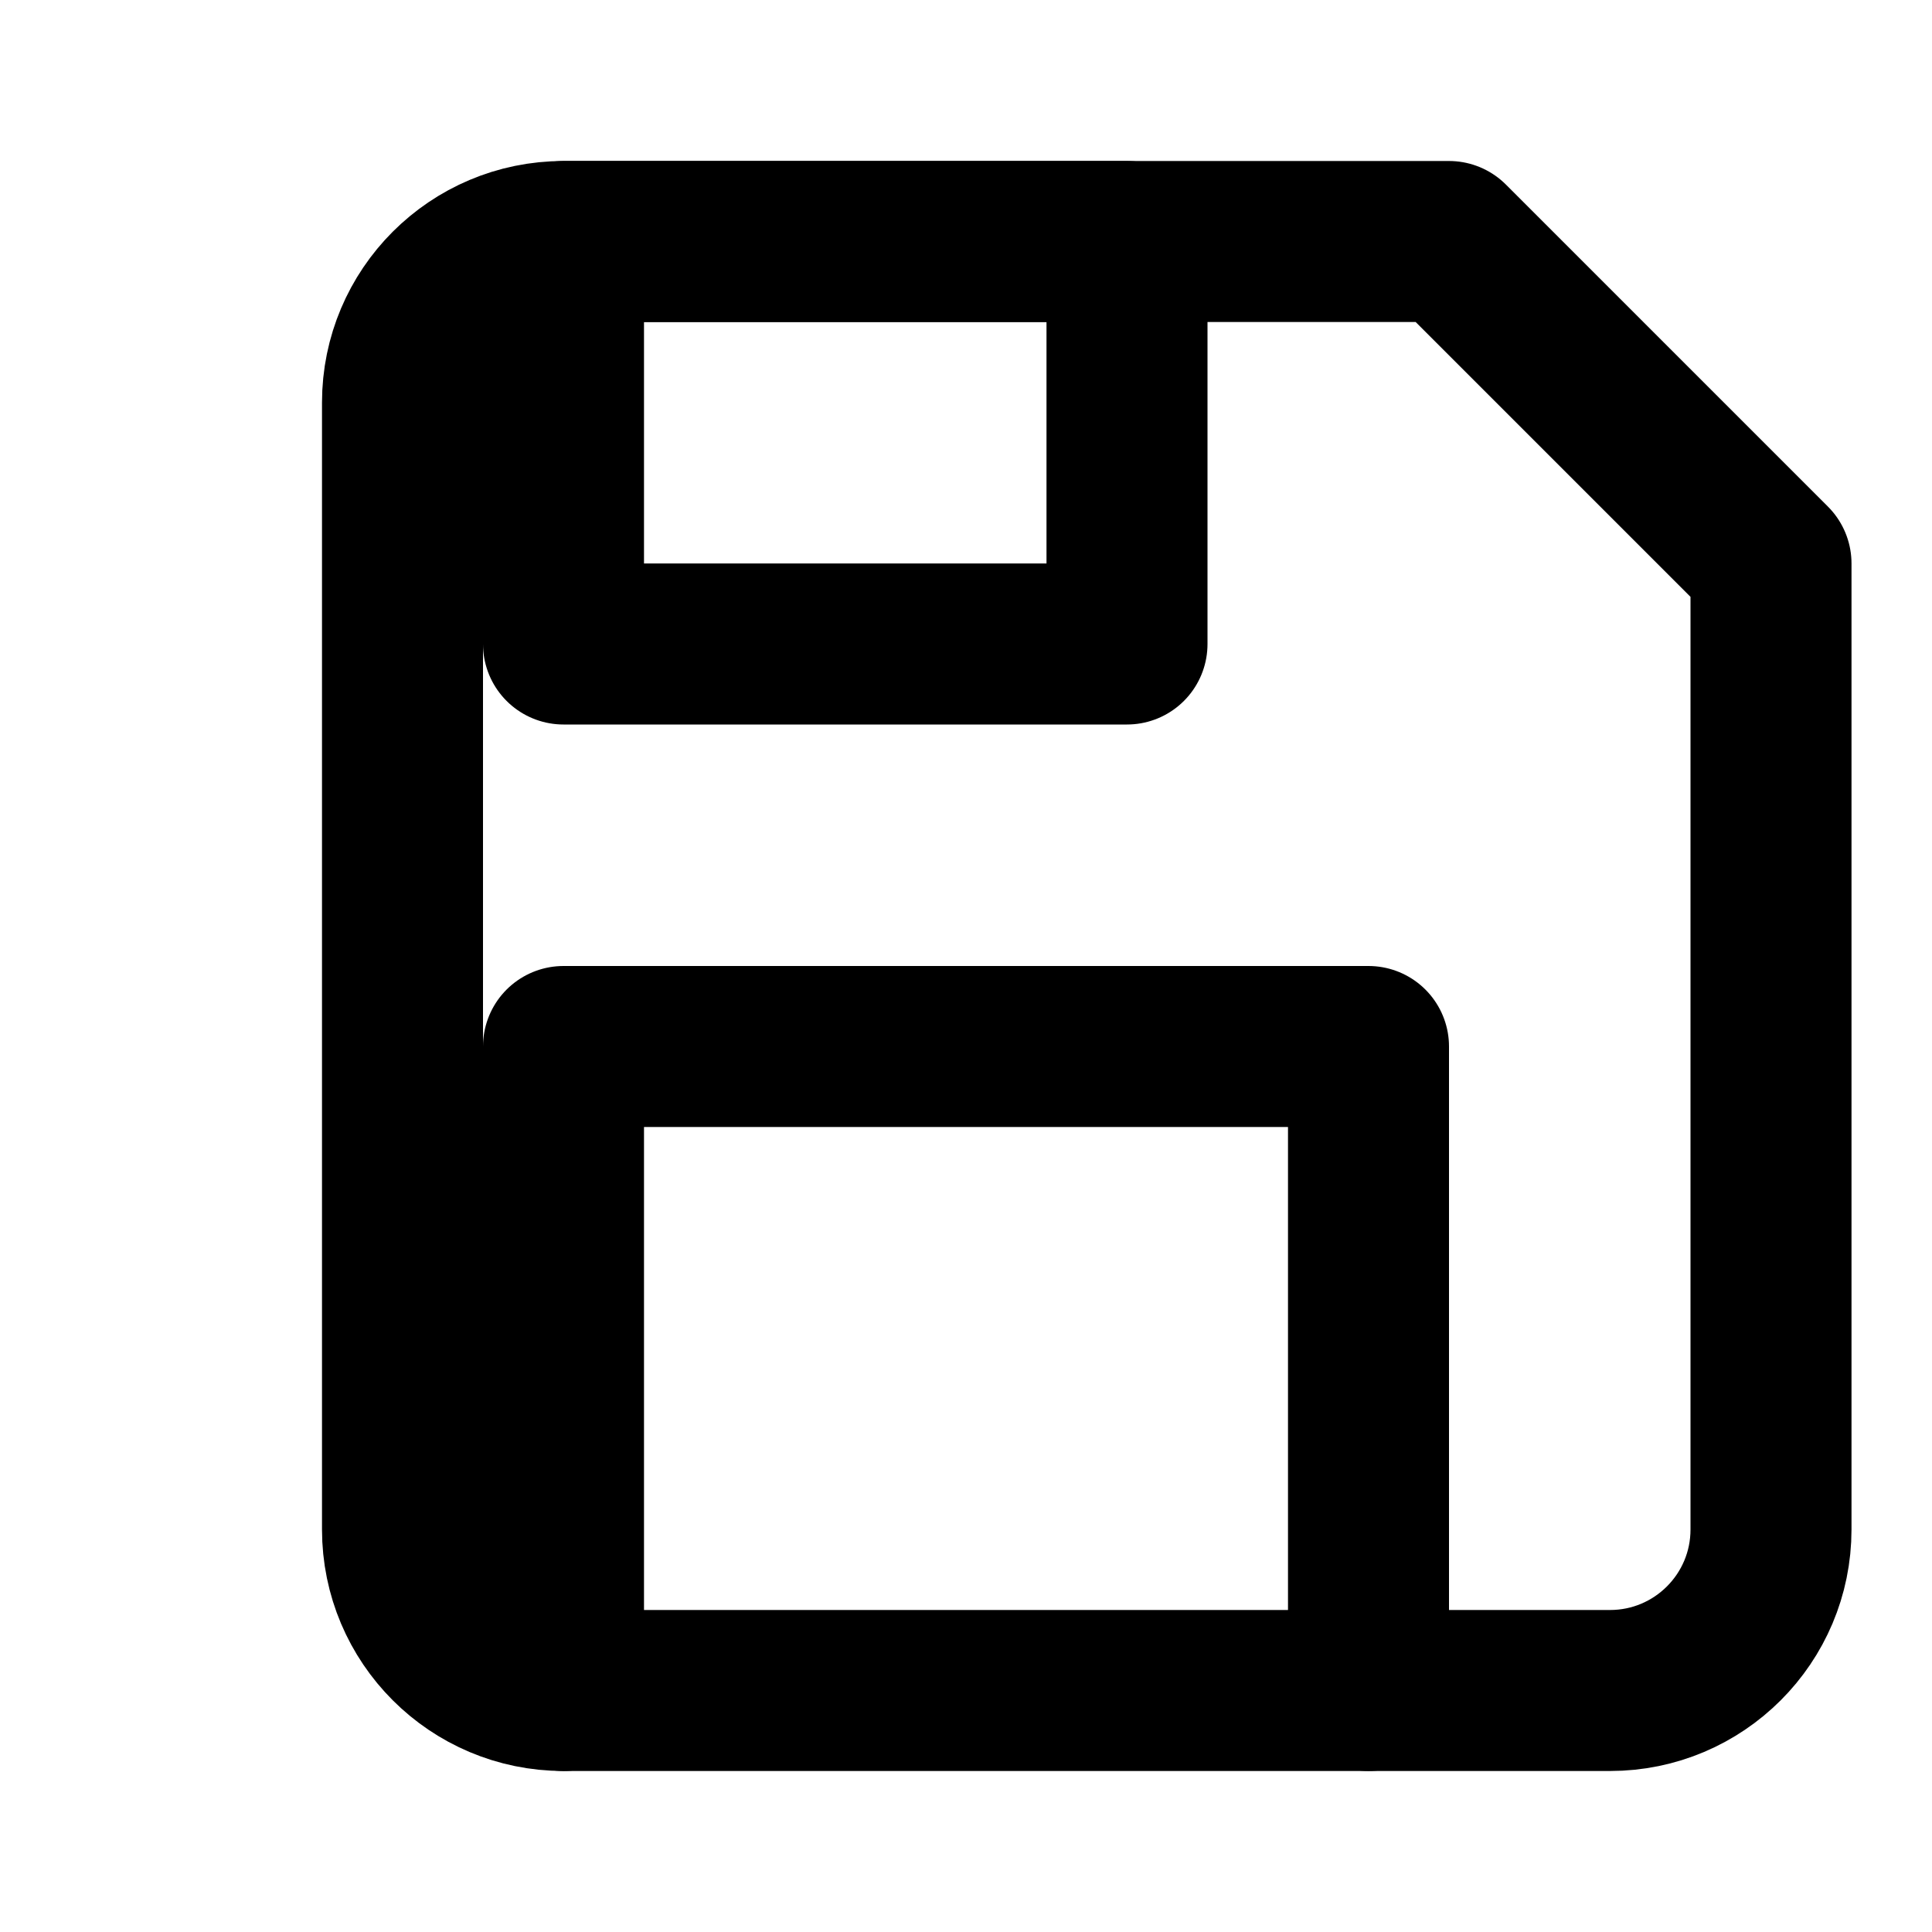
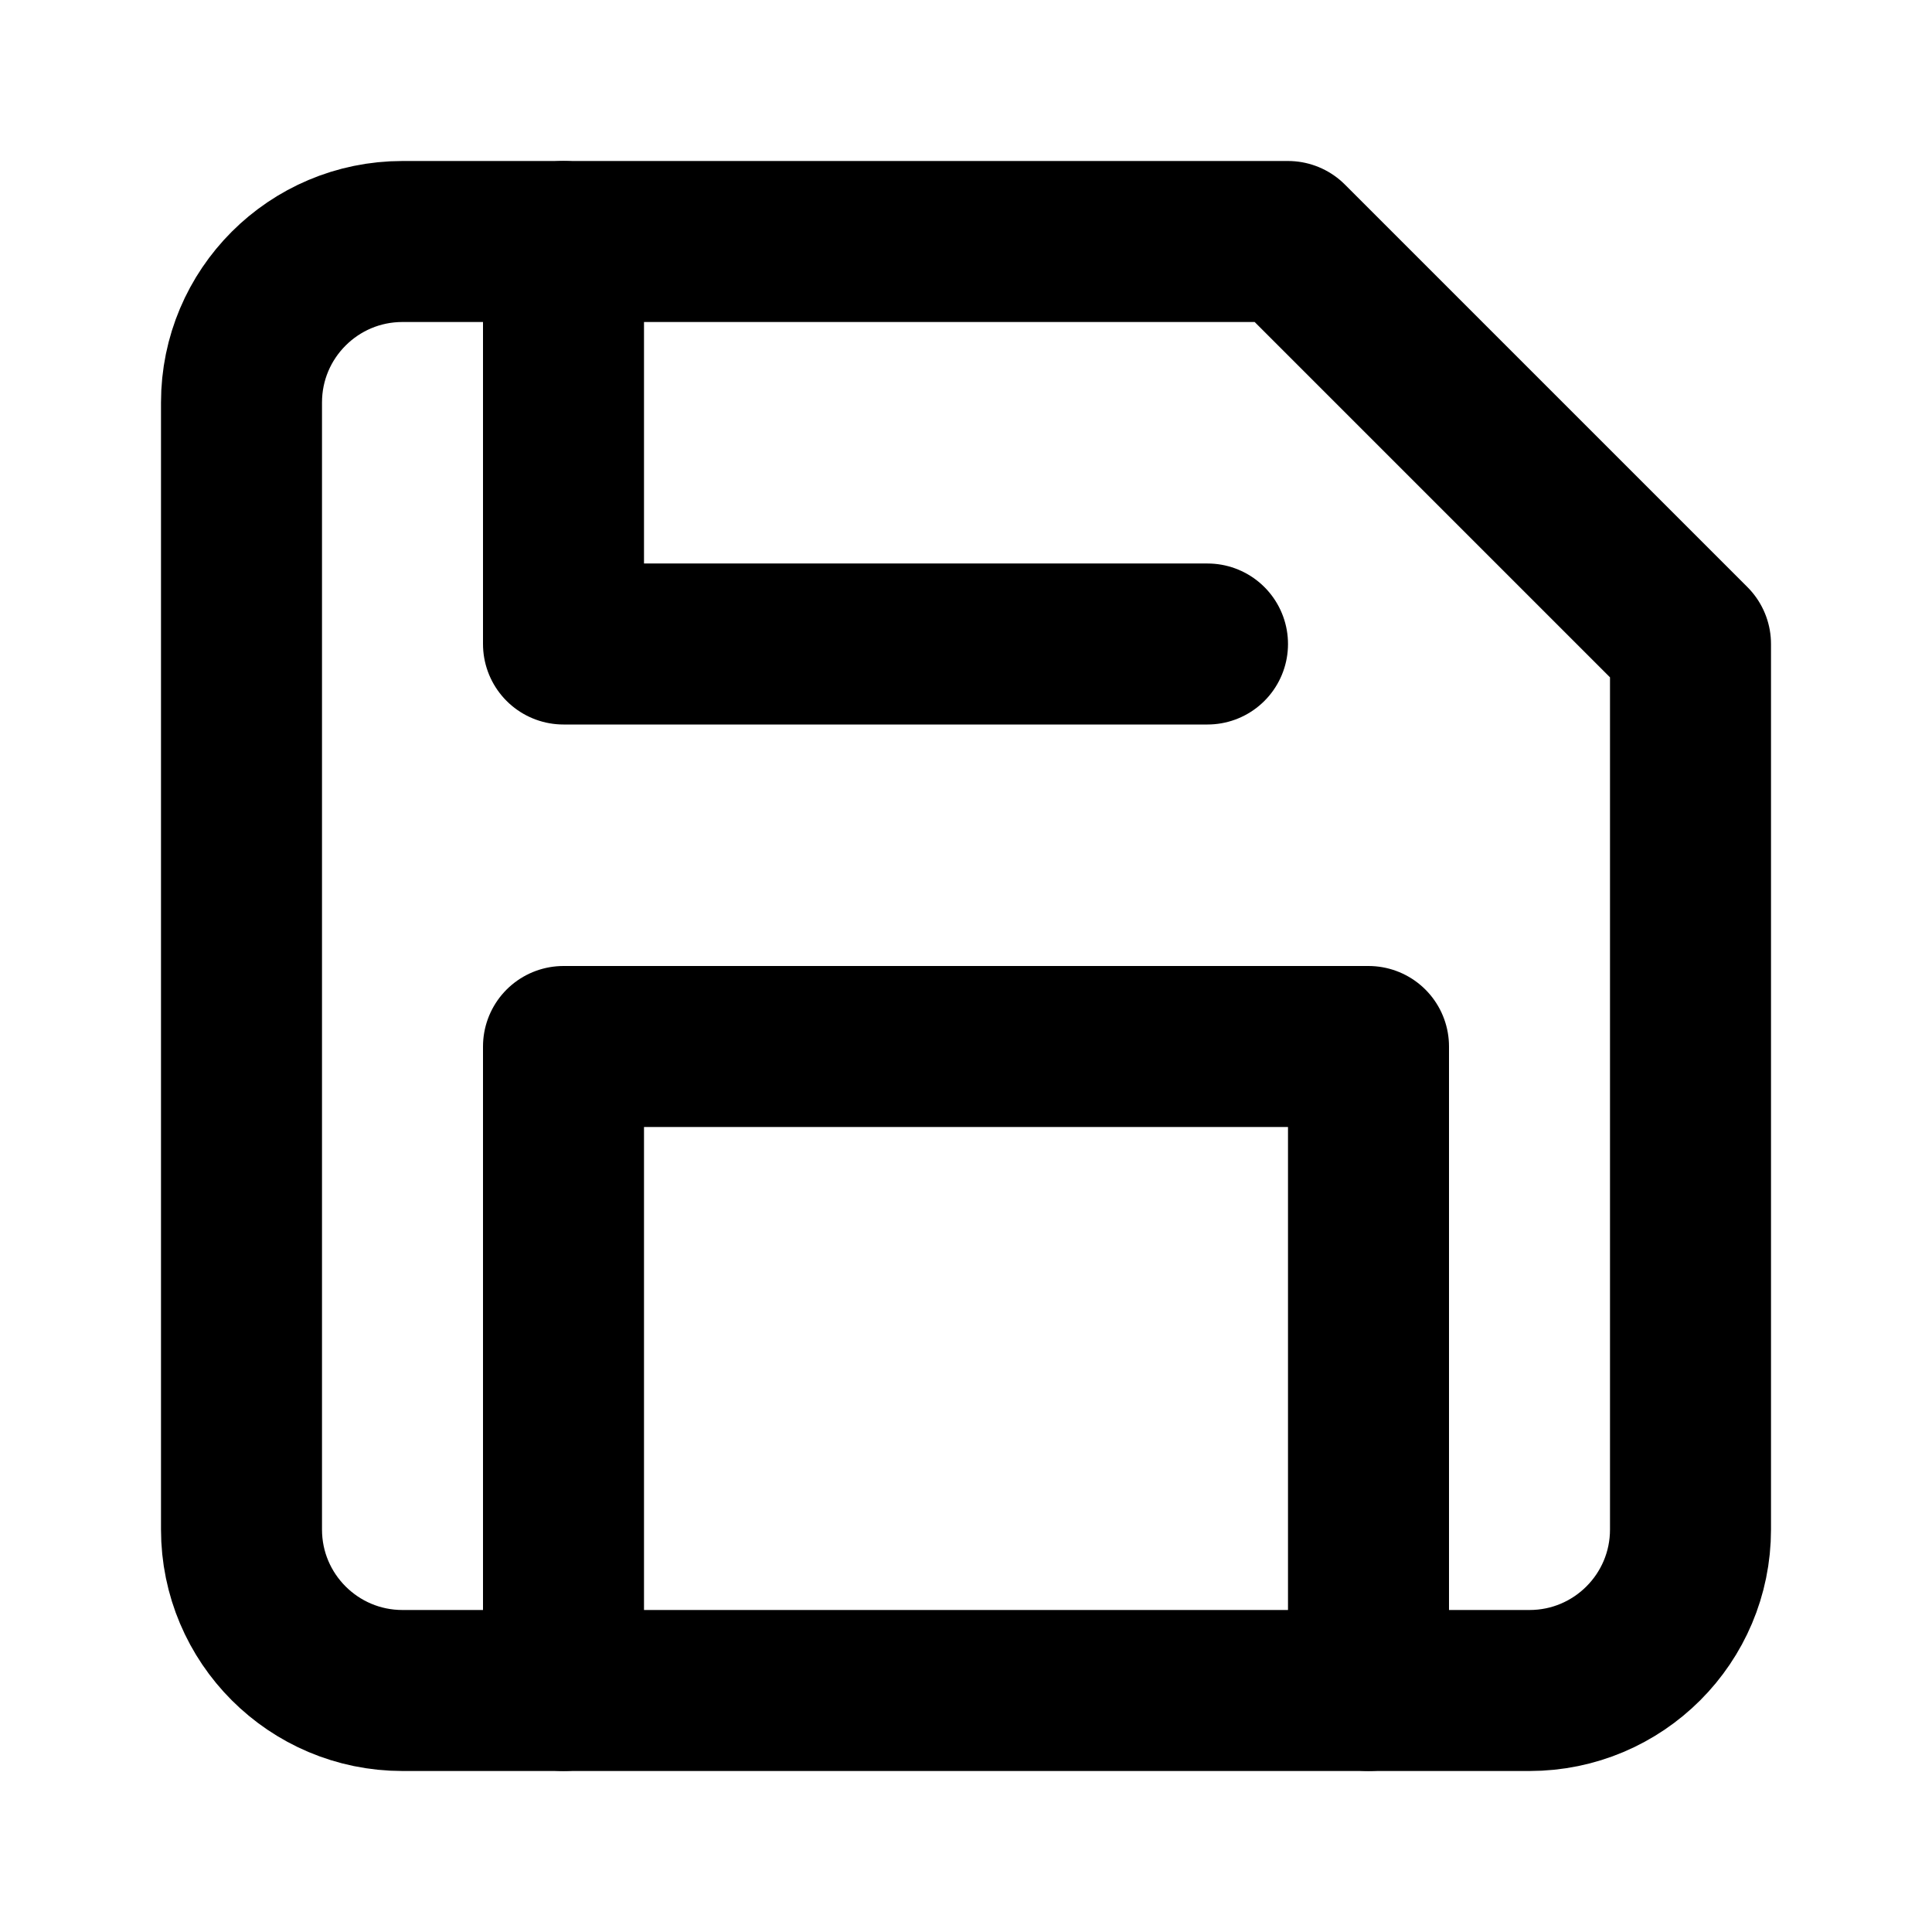
- <svg xmlns="http://www.w3.org/2000/svg" viewBox="0 0 24 24" width="100" height="100" fill="none" stroke="currentColor" stroke-width="2" stroke-linecap="round" stroke-linejoin="round">
-   <path d="M17 21H7a2 2 0 0 1-2-2V5a2 2 0 0 1 2-2h11l4 4v12a2 2 0 0 1-2 2z" />
+ <svg xmlns="http://www.w3.org/2000/svg" width="24" height="24" viewBox="0 0 24 24" fill="none" stroke="currentColor" stroke-width="2" stroke-linecap="round" stroke-linejoin="round" class="feather feather-save">
+   <path d="M19 21H5a2 2 0 0 1-2-2V5a2 2 0 0 1 2-2h11l5 5v11a2 2 0 0 1-2 2z" />
  <polyline points="17 21 17 13 7 13 7 21" />
-   <rect x="7" y="3" width="7" height="5" />
+   <polyline points="7 3 7 8 15 8" />
</svg>
